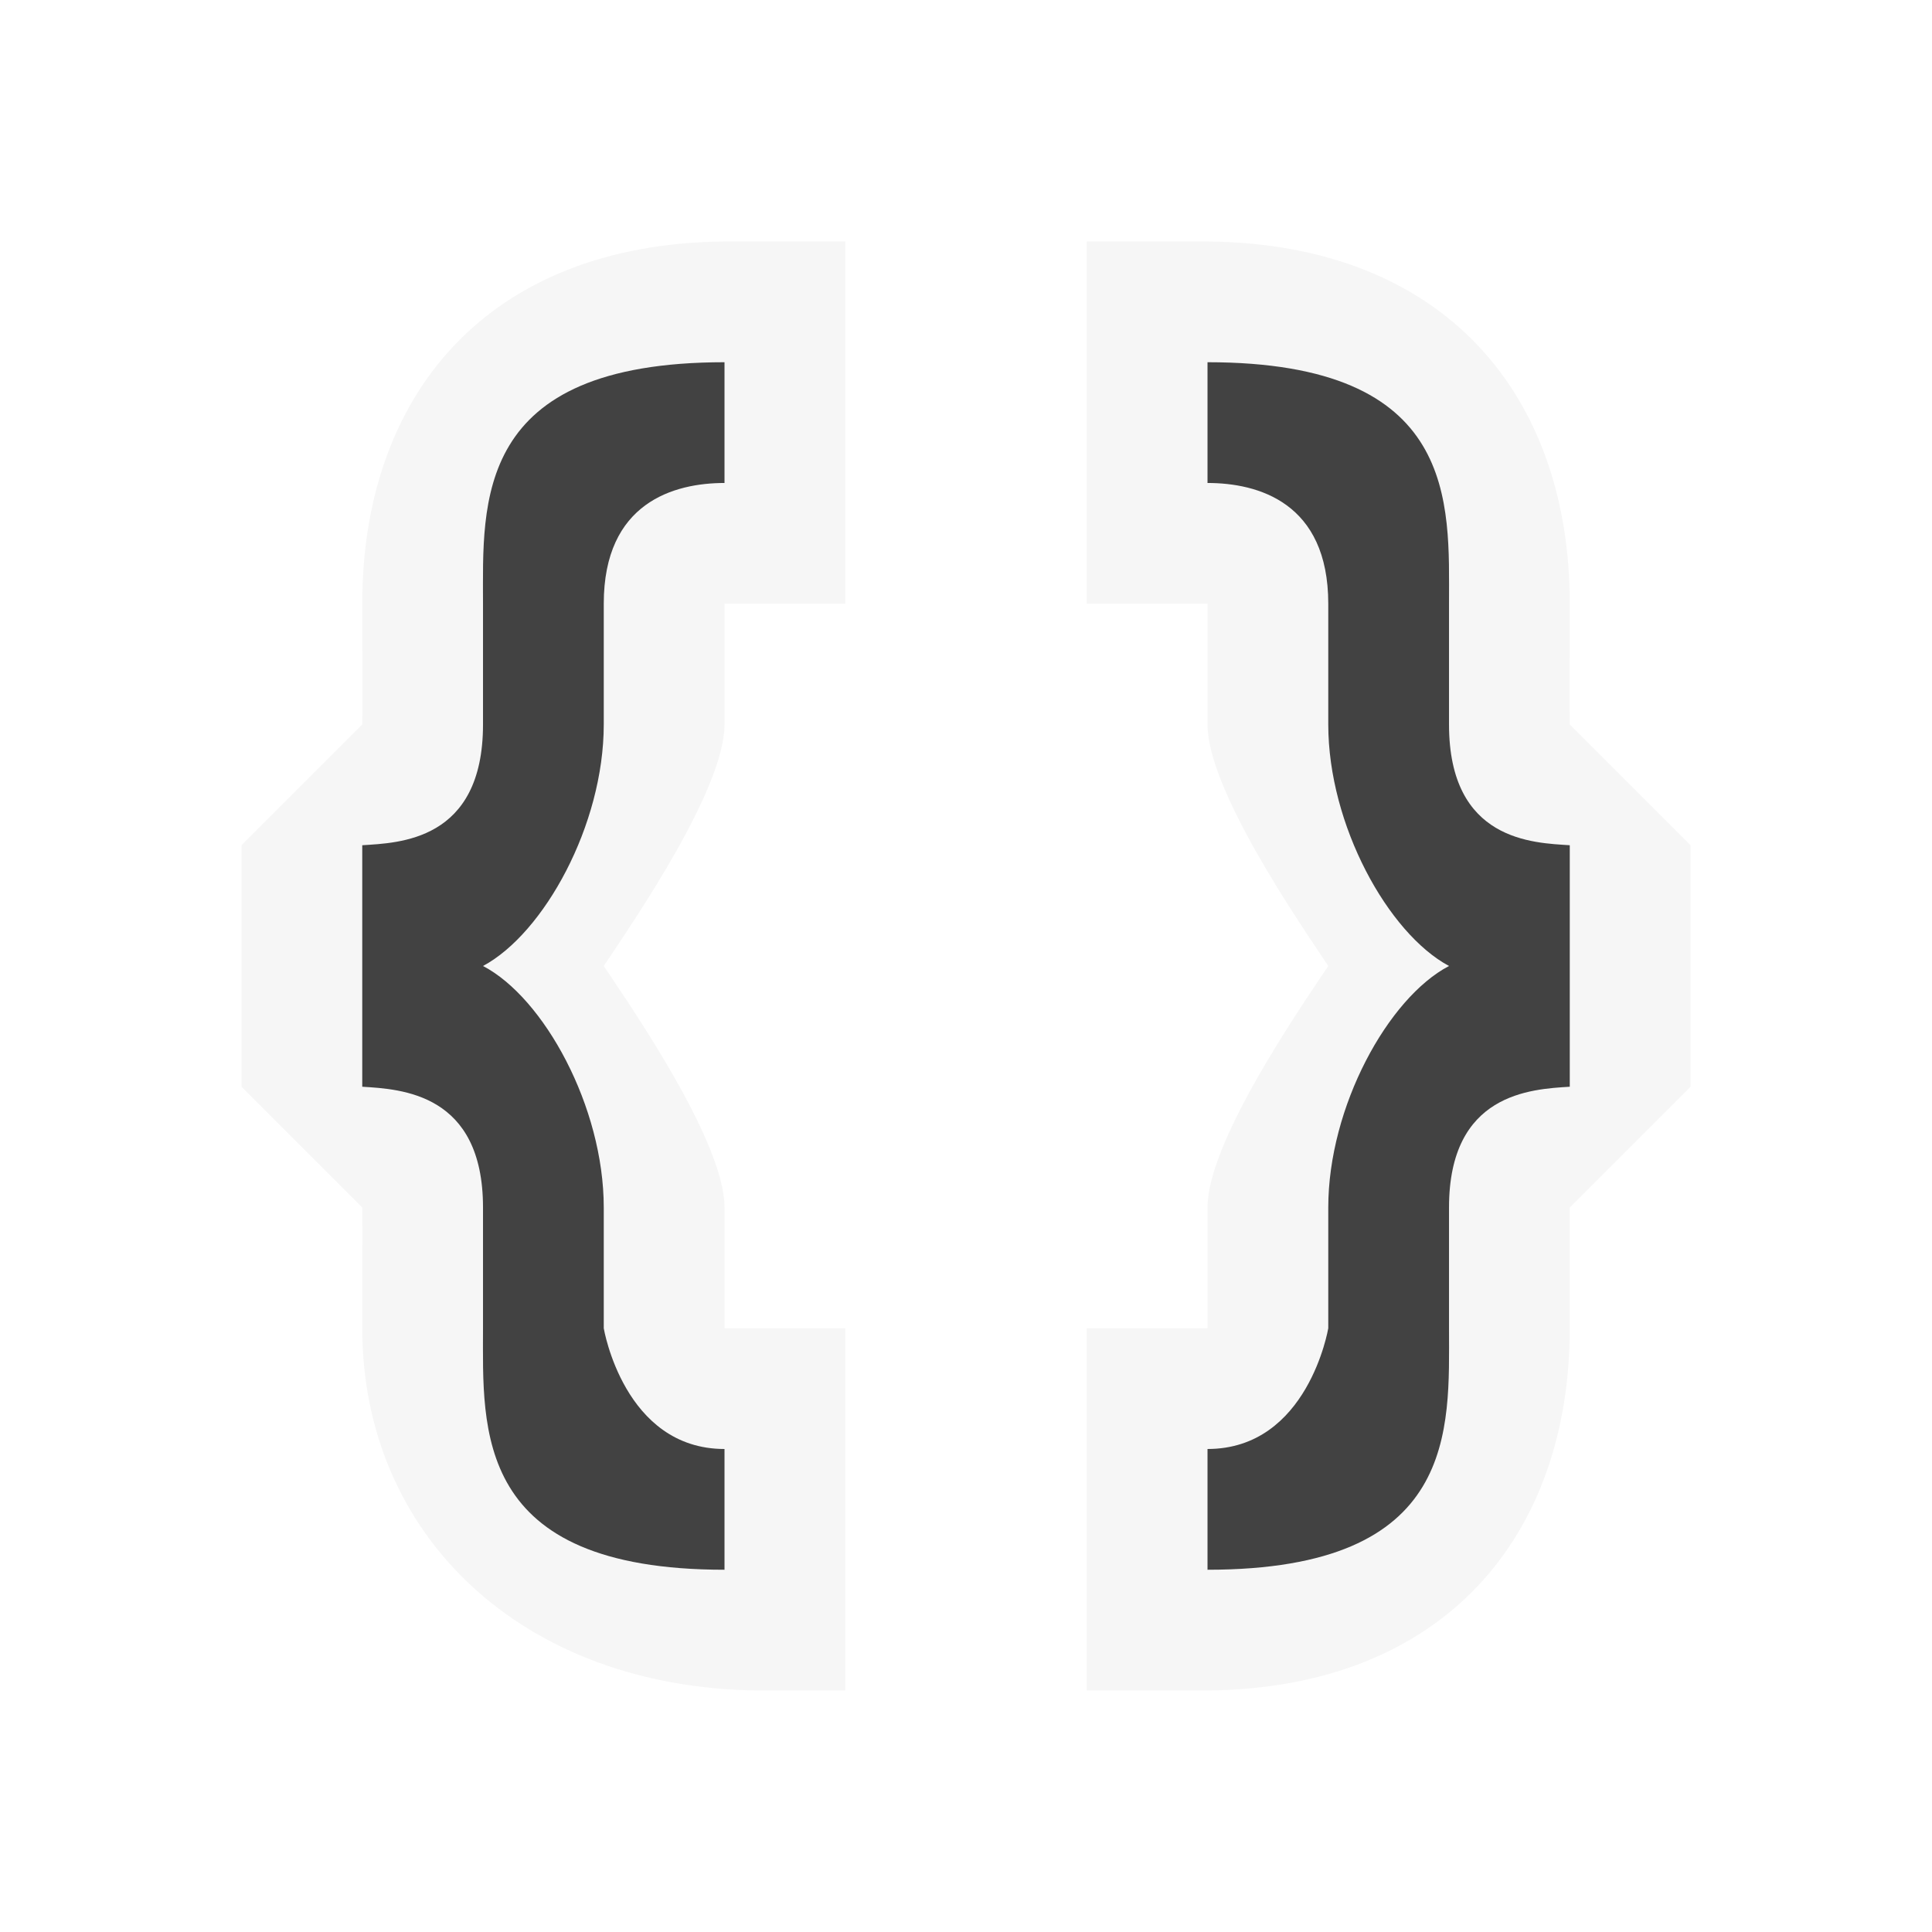
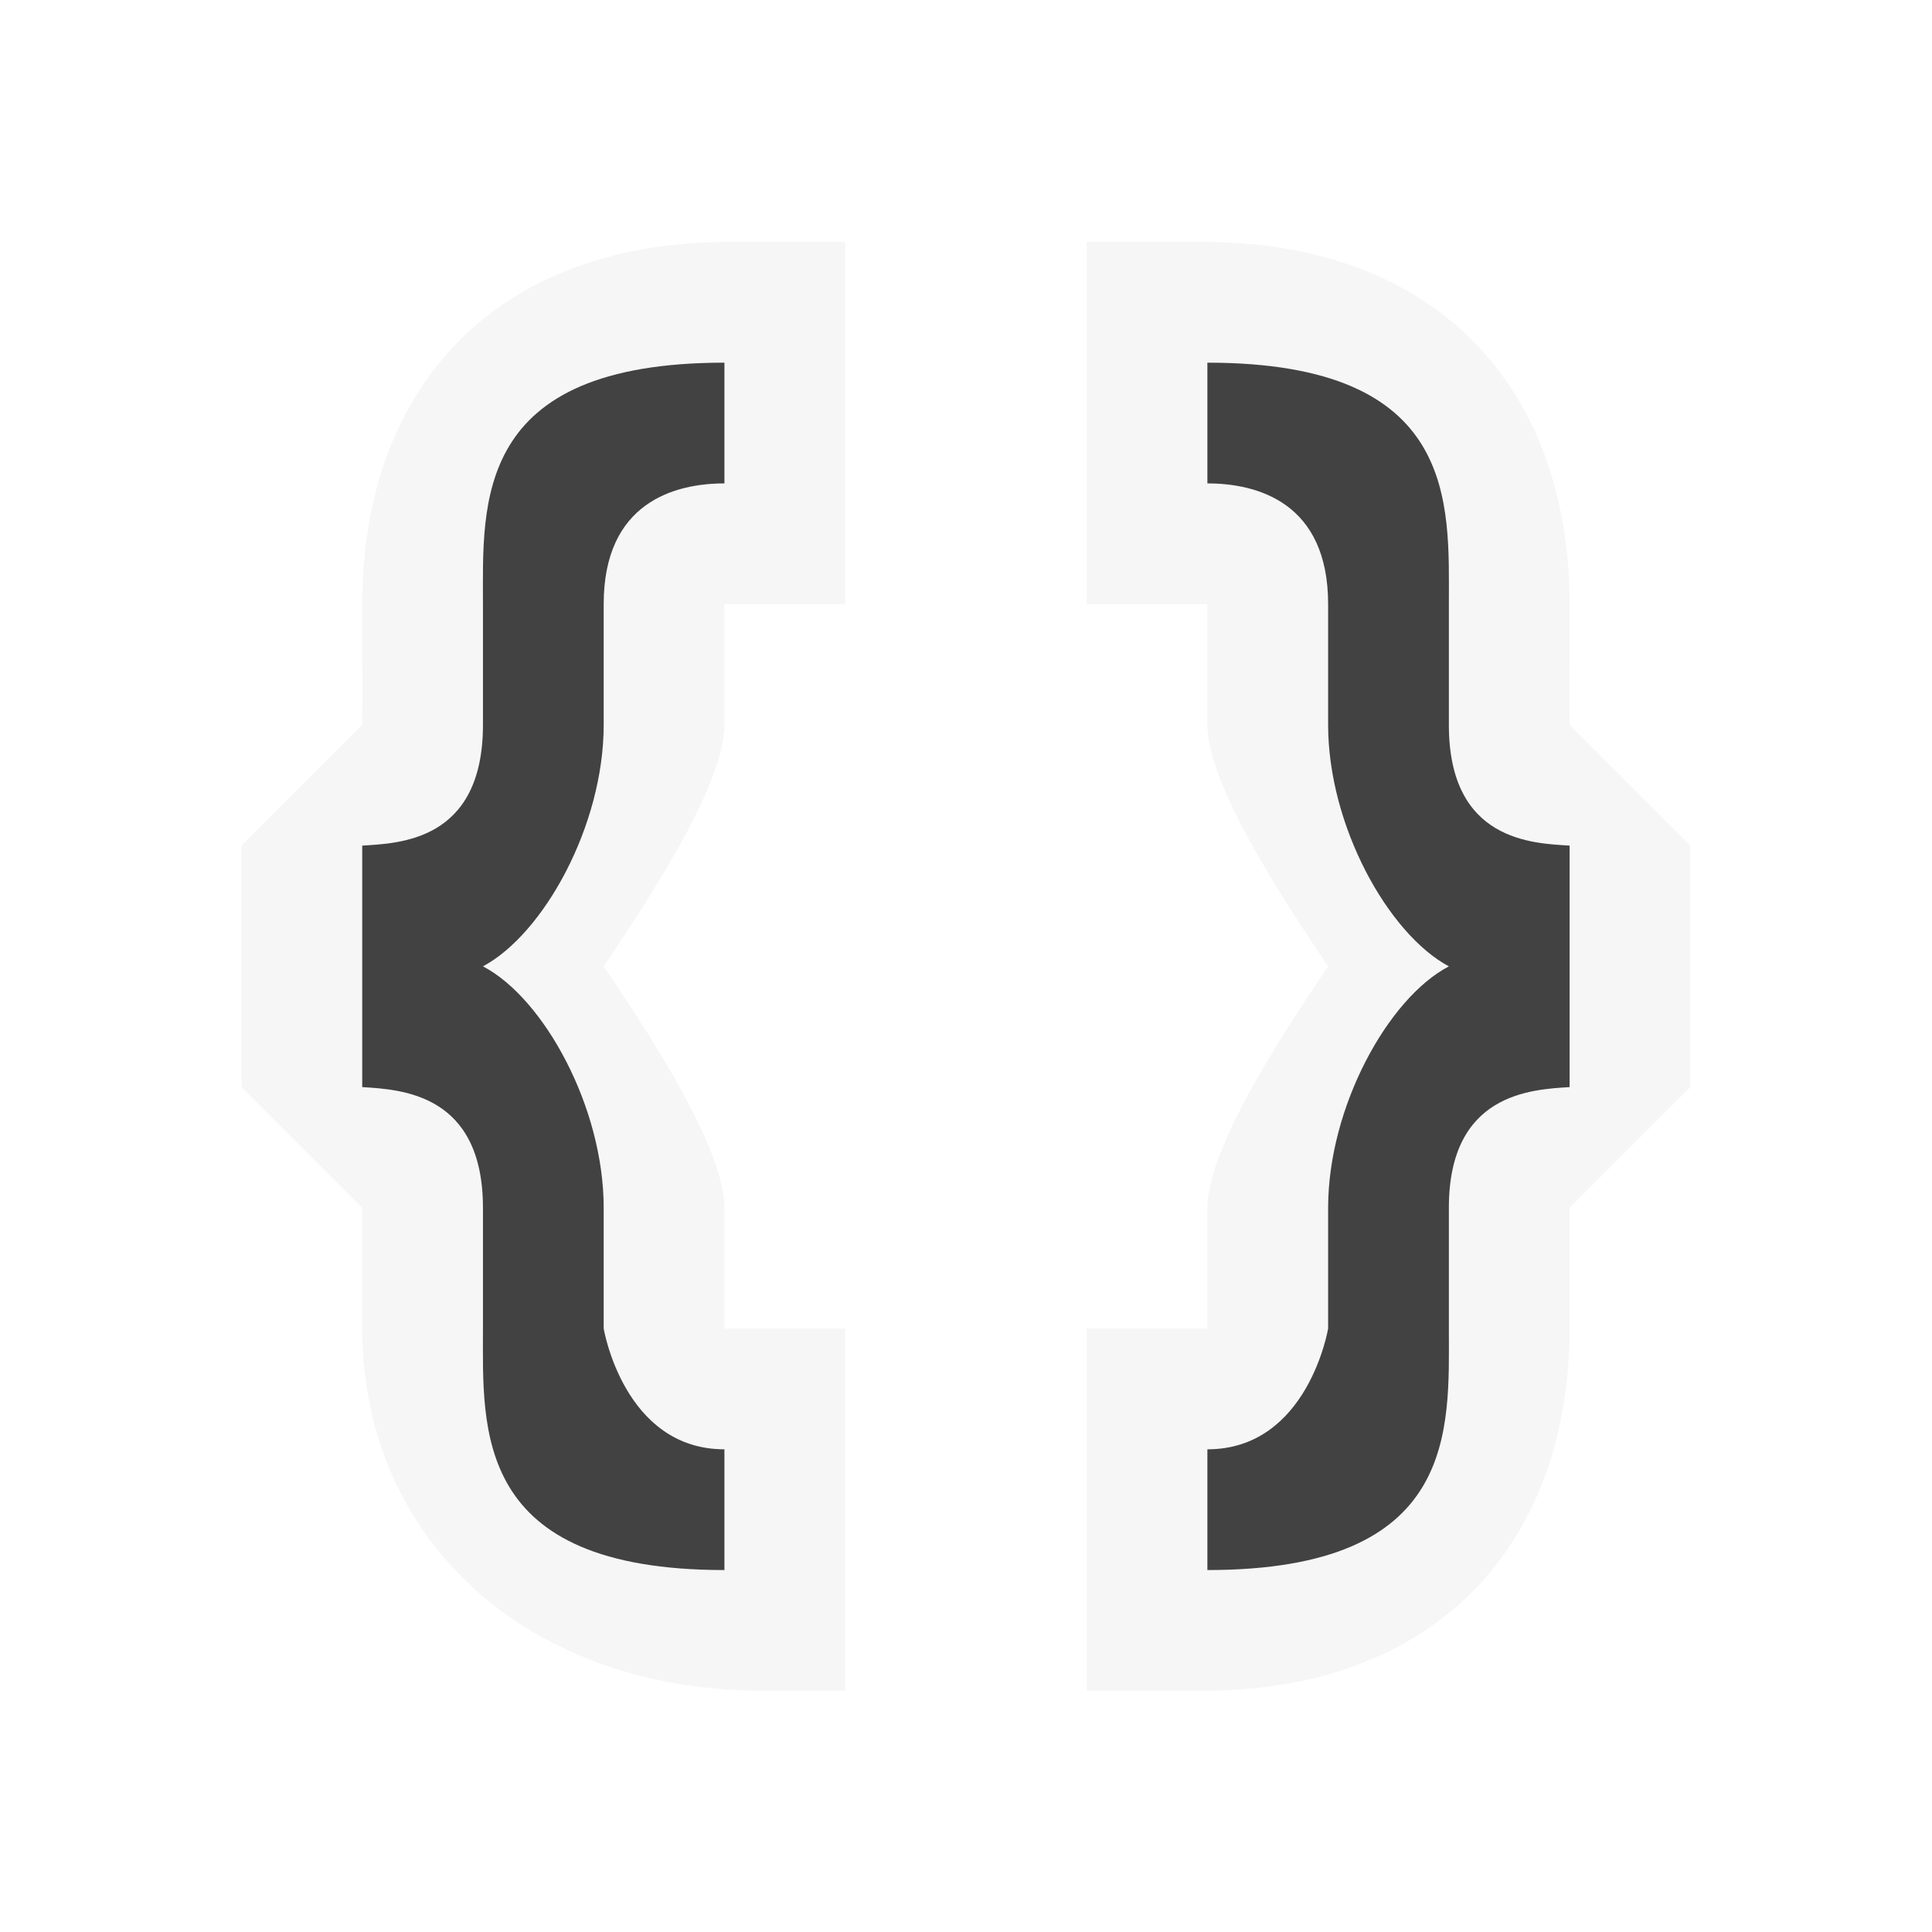
- <svg xmlns="http://www.w3.org/2000/svg" viewBox="0 0 21.333 21.333">
-   <defs>
-     <clipPath id="a">
-       <path d="M0 16h16V0H0z" />
-     </clipPath>
-     <clipPath id="b">
-       <path d="M0 16h16V0H0z" />
-     </clipPath>
-   </defs>
-   <g clip-path="url(#a)" transform="matrix(1.33333 0 0 -1.33333 0 21.333)">
+ <svg xmlns="http://www.w3.org/2000/svg" viewBox="0 0 21.33 21.33">
+   <g transform="matrix(1.333 0 0 -1.333 0 21.333)">
    <path d="M7 5H6v1c0 .535-.74 1.612-1 2 .26.39 1 1.466 1 2v1h1v3H6c-1.97-.02-3-1.277-3-3 0 0 .004-.965 0-1L2 9V7l1-1c.003-.03 0-1 0-1 0-1.71 1.317-2.98 3.286-3H7zm2 0h1v1c0 .535.74 1.612 1 2-.26.39-1 1.466-1 2v1H9v3h1c1.97-.02 3-1.277 3-3 0 0-.004-.965 0-1l1-1V7l-1-1c-.003-.03 0-1 0-1 0-1.71-1.03-2.98-3-3H9z" fill="#f6f6f6" />
  </g>
-   <g clip-path="url(#b)" transform="matrix(1.33333 0 0 -1.33333 0 21.333)">
+   <g transform="matrix(1.333 0 0 -1.333 0 21.333)">
    <path d="M5 5v1c0 .834-.496 1.737-1 2 .504.27 1 1.167 1 2v1c0 .84.584 1 1 1v1c-2.083 0-2-1.167-2-2v-1c0-.97-.703-.98-1-1V7c.322-.02 1-.053 1-1V5c0-.834-.083-2 2-2v1c-.833 0-1 1-1 1m6 0v1c0 .834.496 1.737 1 2-.504.27-1 1.167-1 2v1c0 .84-.584 1-1 1v1c2.083 0 2-1.167 2-2v-1c0-.97.703-.98 1-1V7c-.322-.02-1-.053-1-1V5c0-.834.083-2-2-2v1c.833 0 1 1 1 1" fill="#424242" />
  </g>
</svg>
